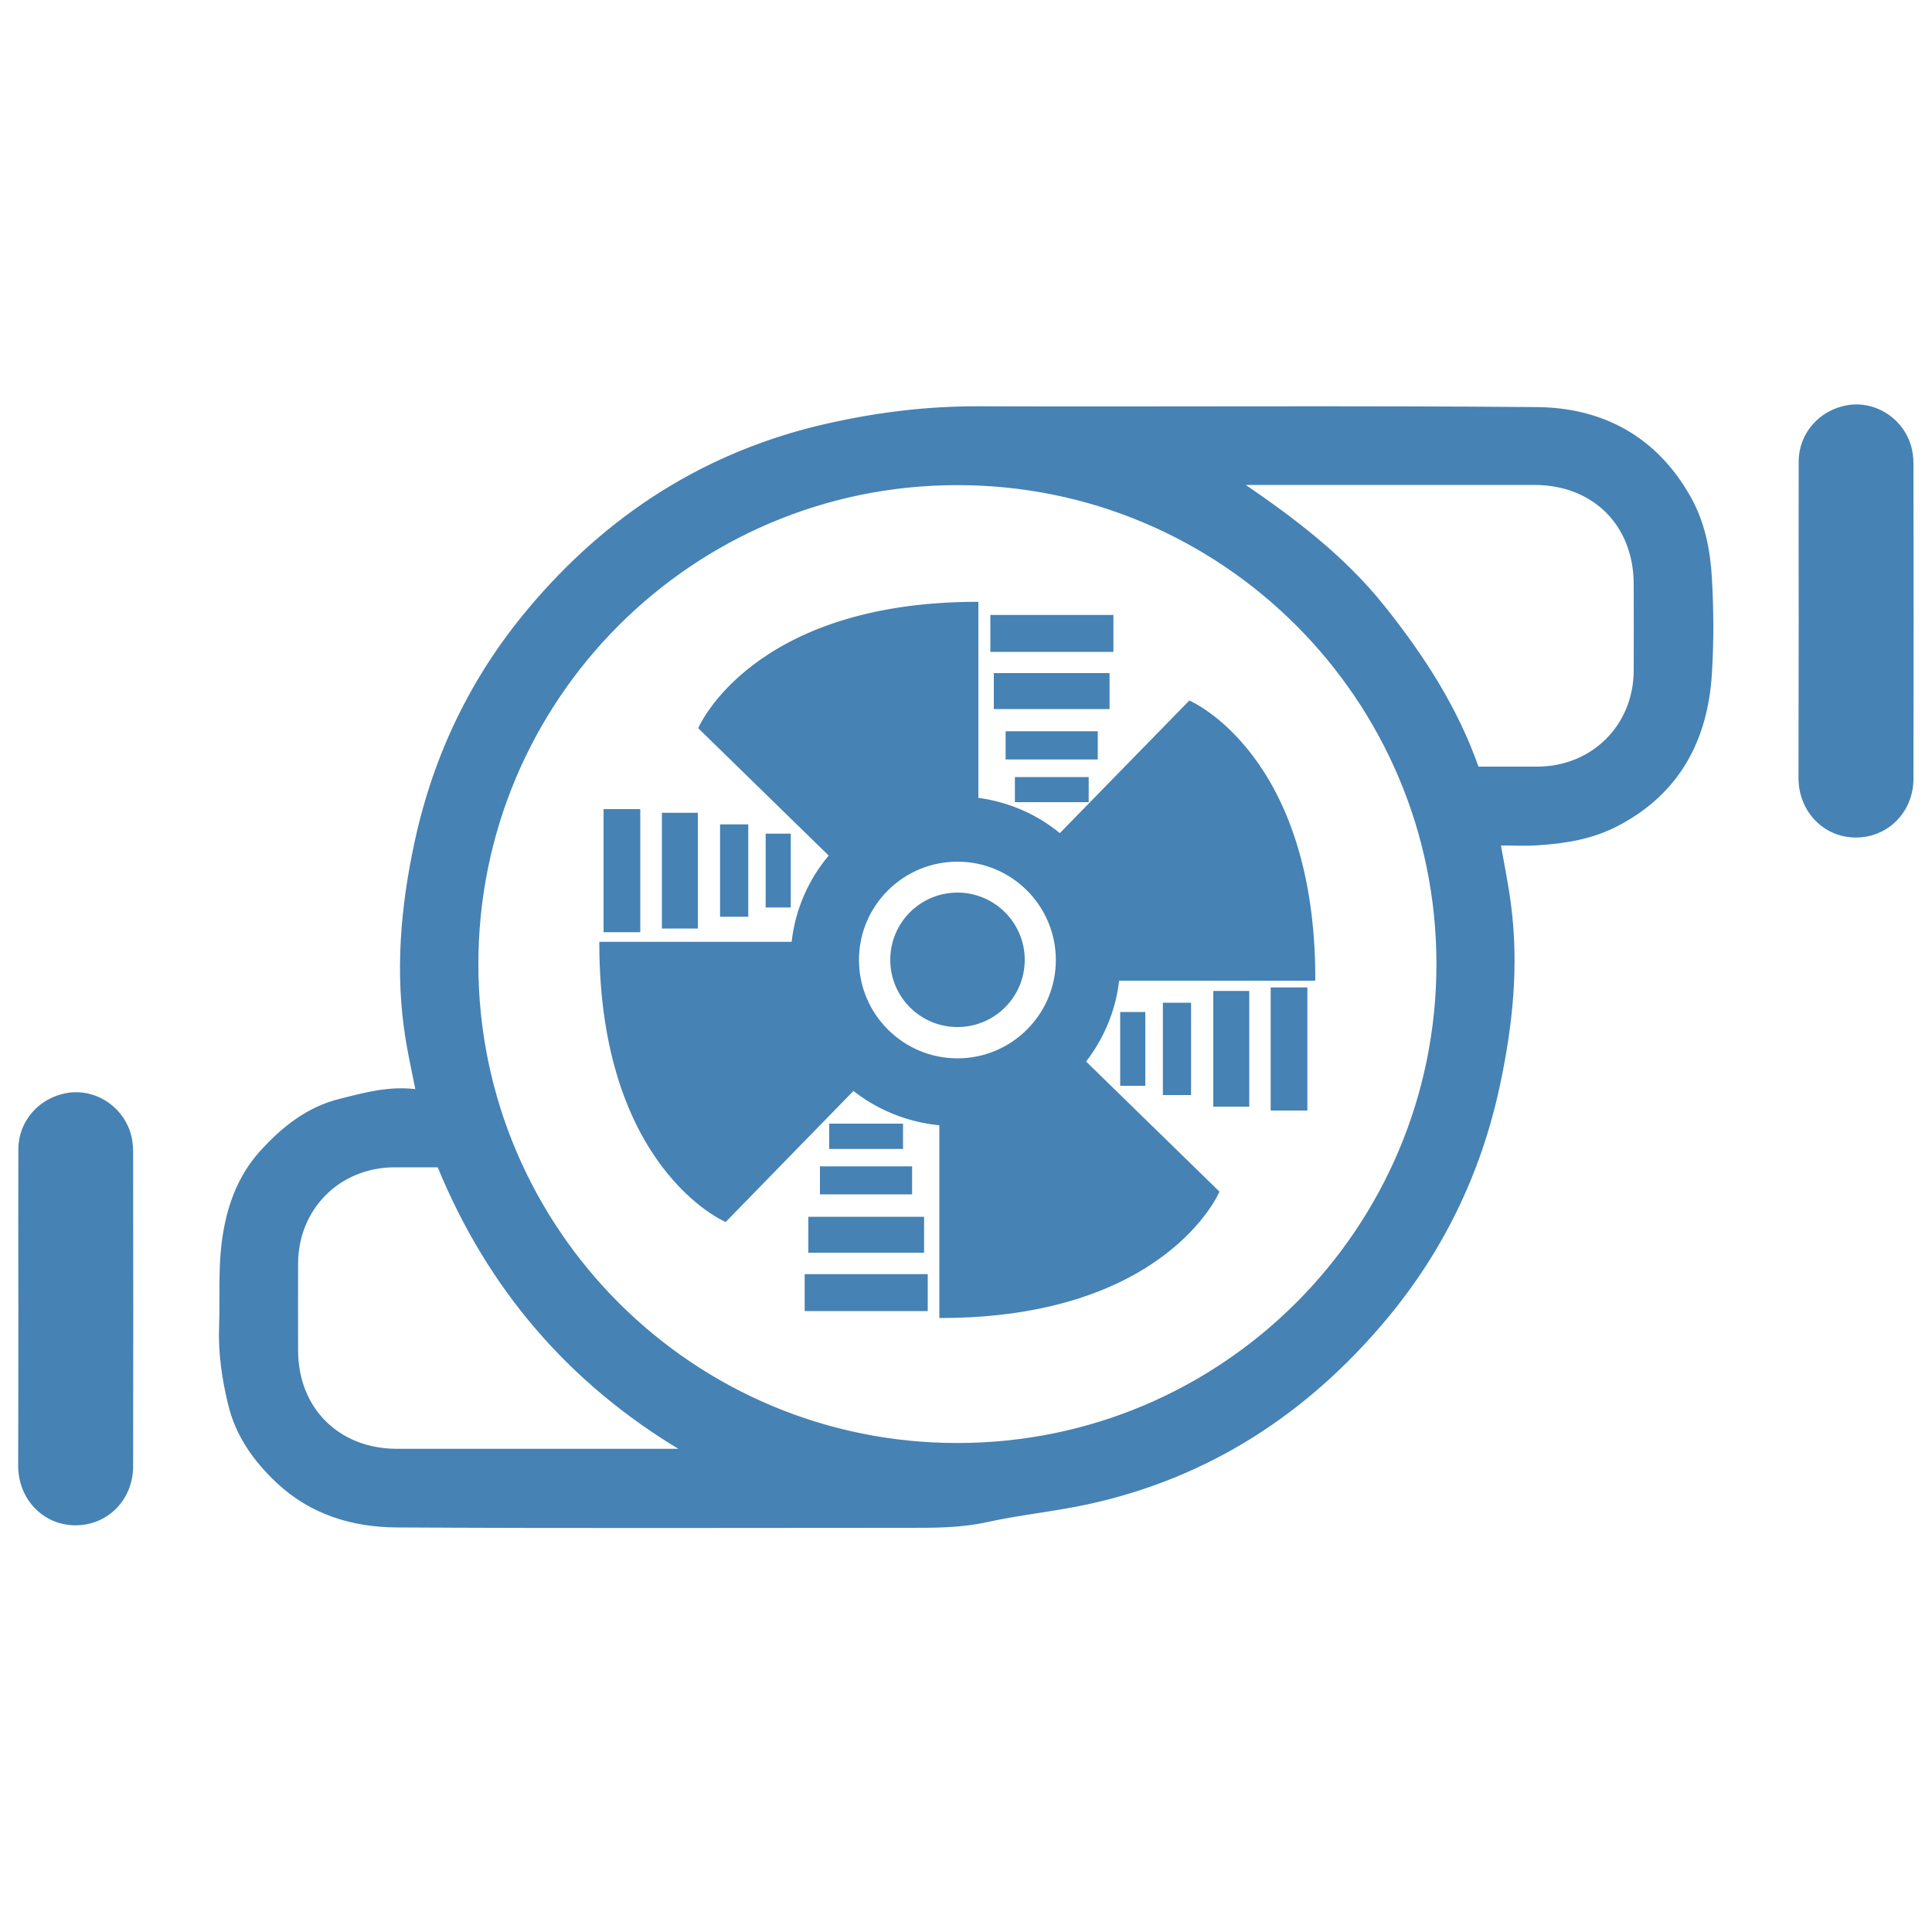
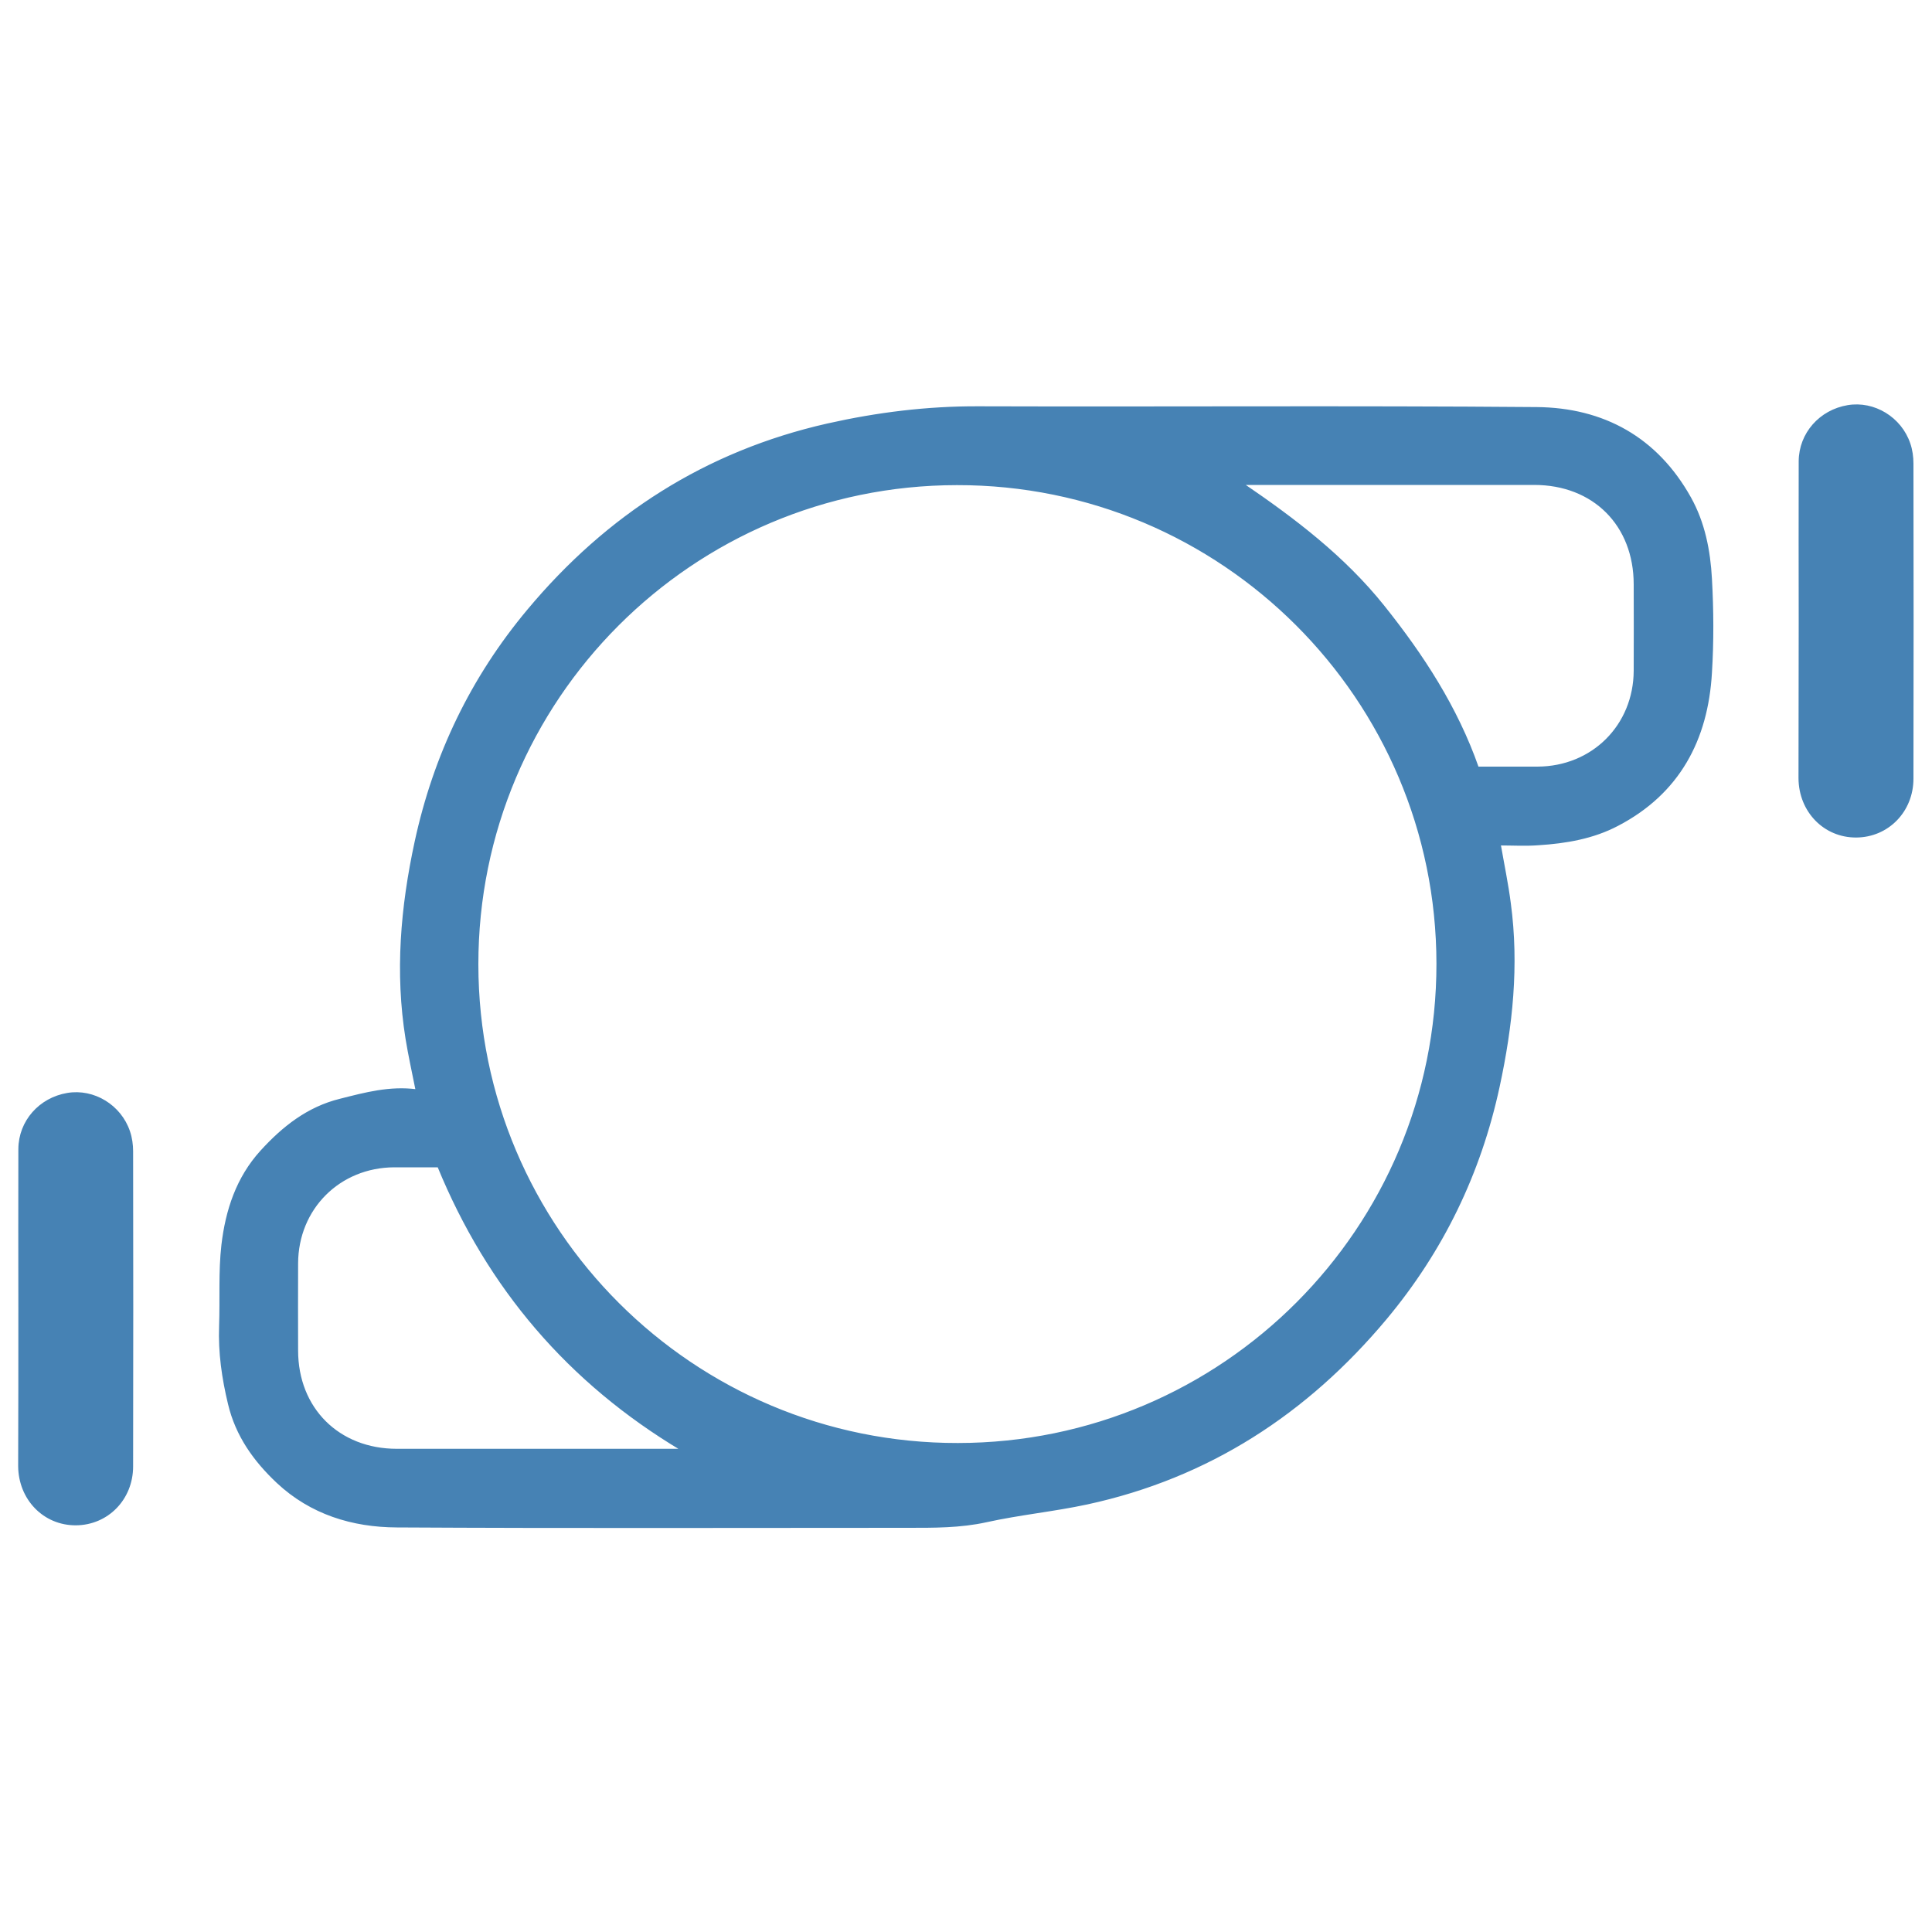
- <svg xmlns="http://www.w3.org/2000/svg" version="1.1" x="0px" y="0px" viewBox="0 0 1000 1000" enable-background="new 0 0 1000 1000" xml:space="preserve">
-   <g>
-     <path stroke="steelblue" fill="steelblue" d="M215.6,564.3c-1.9-9.5-3.8-18.1-5.2-26.7c-5.5-34.2-2.6-68,4.7-101.8c9.7-44.9,29-85,58.3-120c40.9-49,92.1-81.9,154.9-96.1c25.8-5.8,51.6-9,78-8.9c96.4,0.3,192.7-0.4,289.1,0.4c34.5,0.3,62.1,15.5,79.4,46.5c7.2,12.9,10,27.3,10.8,41.9c0.9,16.2,1,32.4,0,48.6c-2,34.7-16.7,62.3-48.3,78.8c-12.7,6.7-26.8,9.1-41.1,10c-6.6,0.5-13.2,0.1-19.9,0.1c1.8,10.4,3.9,20.4,5.2,30.5c4.3,32,1,63.4-5.8,94.9c-9.7,44.9-29.1,84.9-58.4,120c-40.9,48.9-91.8,82.1-154.6,95.7c-17.2,3.7-34.9,5.4-52.1,9.2c-13.6,3-27.2,2.9-40.9,2.9c-88.1,0-176.2,0.3-264.3-0.2c-23-0.1-44.5-6.7-61.8-22.9c-11.9-11.2-21.2-24.1-25.1-40.6c-3.2-13.3-5.1-26.5-4.6-40.2c0.5-14-0.4-28.2,1.2-42c2.1-17.9,7.6-34.8,20.2-48.6c11.3-12.4,24.1-22.5,40.8-26.6C189.1,565.9,201.7,562.5,215.6,564.3z M744,498.8c-0.1-137.2-111.5-248.4-248.7-248.2C358.1,250.7,247,362.1,247.1,499.2c0.1,137.2,111.5,248.4,248.7,248.2C633,747.3,744.1,636,744,498.8z M643.2,250.5c27,18.4,52.5,37.8,72.9,63.3c20.3,25.4,37.9,52.4,48.8,83.5c10.4,0,20.7,0,30.9,0c28.5-0.1,50.2-21.7,50.3-50.2c0.1-14.9,0-29.7,0-44.6c0-30.8-21.2-52-52-52c-48.7,0-97.5,0-146.2,0C646.4,250.5,644.8,250.5,643.2,250.5z M226.9,603.7c-7.6,0-15.2,0-22.8,0c-28.5,0.1-50.2,21.8-50.3,50.2c-0.1,15,0,30.1,0,45.1c0,30.1,21.4,51.4,51.6,51.4c47.6,0,95.2,0,142.8,0c1.6,0,3.1,0,4.7,0C294.5,715.5,252.7,666.6,226.9,603.7z M931.5,321.5c0-27.6-0.1-55.2,0-82.8c0.1-14.3,10.6-26.1,24.9-28.5c13.6-2.3,27.4,6.1,31.9,19.5c1.1,3.2,1.6,6.8,1.6,10.2c0.1,54.4,0.1,108.8,0,163.1c0,16.9-12.8,29.9-29.1,30c-16.5,0.1-29.3-13.1-29.4-30.2C931.4,375.7,931.5,348.6,931.5,321.5z M10,677.5c0-27.6-0.1-55.2,0-82.8c0.1-14.3,10.6-26.1,24.9-28.5c13.6-2.3,27.4,6.1,31.9,19.5c1.1,3.2,1.6,6.8,1.6,10.2c0.1,54.4,0.1,108.8,0,163.1c0,16.9-12.8,29.9-29.1,30c-16.5,0.1-29.3-13.1-29.4-30.2C10,731.8,10,704.7,10,677.5z M461.3,496.8c0-19,15.4-34.3,34.3-34.3s34.3,15.4,34.3,34.3c0,19-15.4,34.3-34.3,34.3C476.7,531.1,461.3,515.8,461.3,496.8L461.3,496.8z M615.7,363.2l-67.1,68.7c-11.9-9.9-26.6-16.4-42.7-18.5V312c-116.3,0-143.9,64.8-143.9,64.8l67.6,66C419,455.3,412,470.9,410.2,488h-99.5c0,116.3,64.8,143.9,64.8,143.9l66.2-67.9c12.6,10,28.1,16.4,45,18v99.7c116.3,0,143.9-64.8,143.9-64.8l-69.1-67.4c9.3-12,15.6-26.5,17.3-42.4h101.5C680.5,390.8,615.7,363.2,615.7,363.2z M495.6,548.3c-28.4,0-51.5-23.1-51.5-51.4c0-28.4,23.1-51.4,51.5-51.4s51.4,23.1,51.4,51.4C547,525.2,524,548.3,495.6,548.3z M580.3,524.3h12v37.2h-12V524.3z M602.4,519.5h13.6v46.8h-13.6V519.5z M628.5,513.4h17.6v58.9h-17.6V513.4z M658.2,511.6h18v62.7h-18V511.6z M429.7,582.1h37.2v12.1h-37.2V582.1z M424.9,604.2h46.7v13.5h-46.7V604.2L424.9,604.2z M418.9,630.3h58.9v17.6h-58.9V630.3z M417,660h62.7v18.1H417V660z M396.8,432h12v37.2h-12V432L396.8,432z M373.2,427.2h13.6V474h-13.6V427.2L373.2,427.2z M343.1,421.2h17.6v58.9h-17.6V421.2z M312.9,419.3h18V482h-18V419.3z M525.8,402.7H563v12h-37.2V402.7z M521,379h46.7v13.6H521V379L521,379z M514.9,348.9h58.9v17.6h-58.9V348.9L514.9,348.9z M513.1,318.8h62.7v18.1h-62.7V318.8L513.1,318.8z" />
+ <svg xmlns="http://www.w3.org/2000/svg" version="1.1" x="0px" y="0px" viewBox="0 0 1000 1000" enable-background="new 0 0 1000 1000" xml:space="preserve" id="svg8">
+   <defs id="defs12" />
+   <g id="g6">
+     <path d="m 215.6,564.3 c -1.9,-9.5 -3.8,-18.1 -5.2,-26.7 -5.5,-34.2 -2.6,-68 4.7,-101.8 9.7,-44.9 29,-85 58.3,-120 40.9,-49 92.1,-81.9 154.9,-96.1 25.8,-5.8 51.6,-9 78,-8.9 96.4,0.3 192.7,-0.4 289.1,0.4 34.5,0.3 62.1,15.5 79.4,46.5 7.2,12.9 10,27.3 10.8,41.9 0.9,16.2 1,32.4 0,48.6 -2,34.7 -16.7,62.3 -48.3,78.8 -12.7,6.7 -26.8,9.1 -41.1,10 -6.6,0.5 -13.2,0.1 -19.9,0.1 1.8,10.4 3.9,20.4 5.2,30.5 4.3,32 1,63.4 -5.8,94.9 -9.7,44.9 -29.1,84.9 -58.4,120 -40.9,48.9 -91.8,82.1 -154.6,95.7 -17.2,3.7 -34.9,5.4 -52.1,9.2 -13.6,3 -27.2,2.9 -40.9,2.9 -88.1,0 -176.2,0.3 -264.3,-0.2 -23,-0.1 -44.5,-6.7 -61.8,-22.9 -11.9,-11.2 -21.2,-24.1 -25.1,-40.6 -3.2,-13.3 -5.1,-26.5 -4.6,-40.2 0.5,-14 -0.4,-28.2 1.2,-42 2.1,-17.9 7.6,-34.8 20.2,-48.6 11.3,-12.4 24.1,-22.5 40.8,-26.6 13,-3.3 25.6,-6.7 39.5,-4.9 z M 744,498.8 C 743.9,361.6 632.5,250.4 495.3,250.6 358.1,250.7 247,362.1 247.1,499.2 247.2,636.4 358.6,747.6 495.8,747.4 633,747.3 744.1,636 744,498.8 Z M 643.2,250.5 c 27,18.4 52.5,37.8 72.9,63.3 20.3,25.4 37.9,52.4 48.8,83.5 h 30.9 c 28.5,-0.1 50.2,-21.7 50.3,-50.2 0.1,-14.9 0,-29.7 0,-44.6 0,-30.8 -21.2,-52 -52,-52 H 647.9 Z M 226.9,603.7 h -22.8 c -28.5,0.1 -50.2,21.8 -50.3,50.2 -0.1,15 0,30.1 0,45.1 0,30.1 21.4,51.4 51.6,51.4 h 142.8 4.7 C 294.5,715.5 252.7,666.6 226.9,603.7 Z M 931.5,321.5 c 0,-27.6 -0.1,-55.2 0,-82.8 0.1,-14.3 10.6,-26.1 24.9,-28.5 13.6,-2.3 27.4,6.1 31.9,19.5 1.1,3.2 1.6,6.8 1.6,10.2 0.1,54.4 0.1,108.8 0,163.1 0,16.9 -12.8,29.9 -29.1,30 -16.5,0.1 -29.3,-13.1 -29.4,-30.2 0,-27.1 0.1,-54.2 0.1,-81.3 z M 10,677.5 c 0,-27.6 -0.1,-55.2 0,-82.8 0.1,-14.3 10.6,-26.1 24.9,-28.5 13.6,-2.3 27.4,6.1 31.9,19.5 1.1,3.2 1.6,6.8 1.6,10.2 0.1,54.4 0.1,108.8 0,163.1 0,16.9 -12.8,29.9 -29.1,30 C 22.8,789.1 10,775.9 9.9,758.8 10,731.8 10,704.7 10,677.5 Z" id="path4" style="fill:#4682b4;stroke:#4682b4" />
  </g>
</svg>
